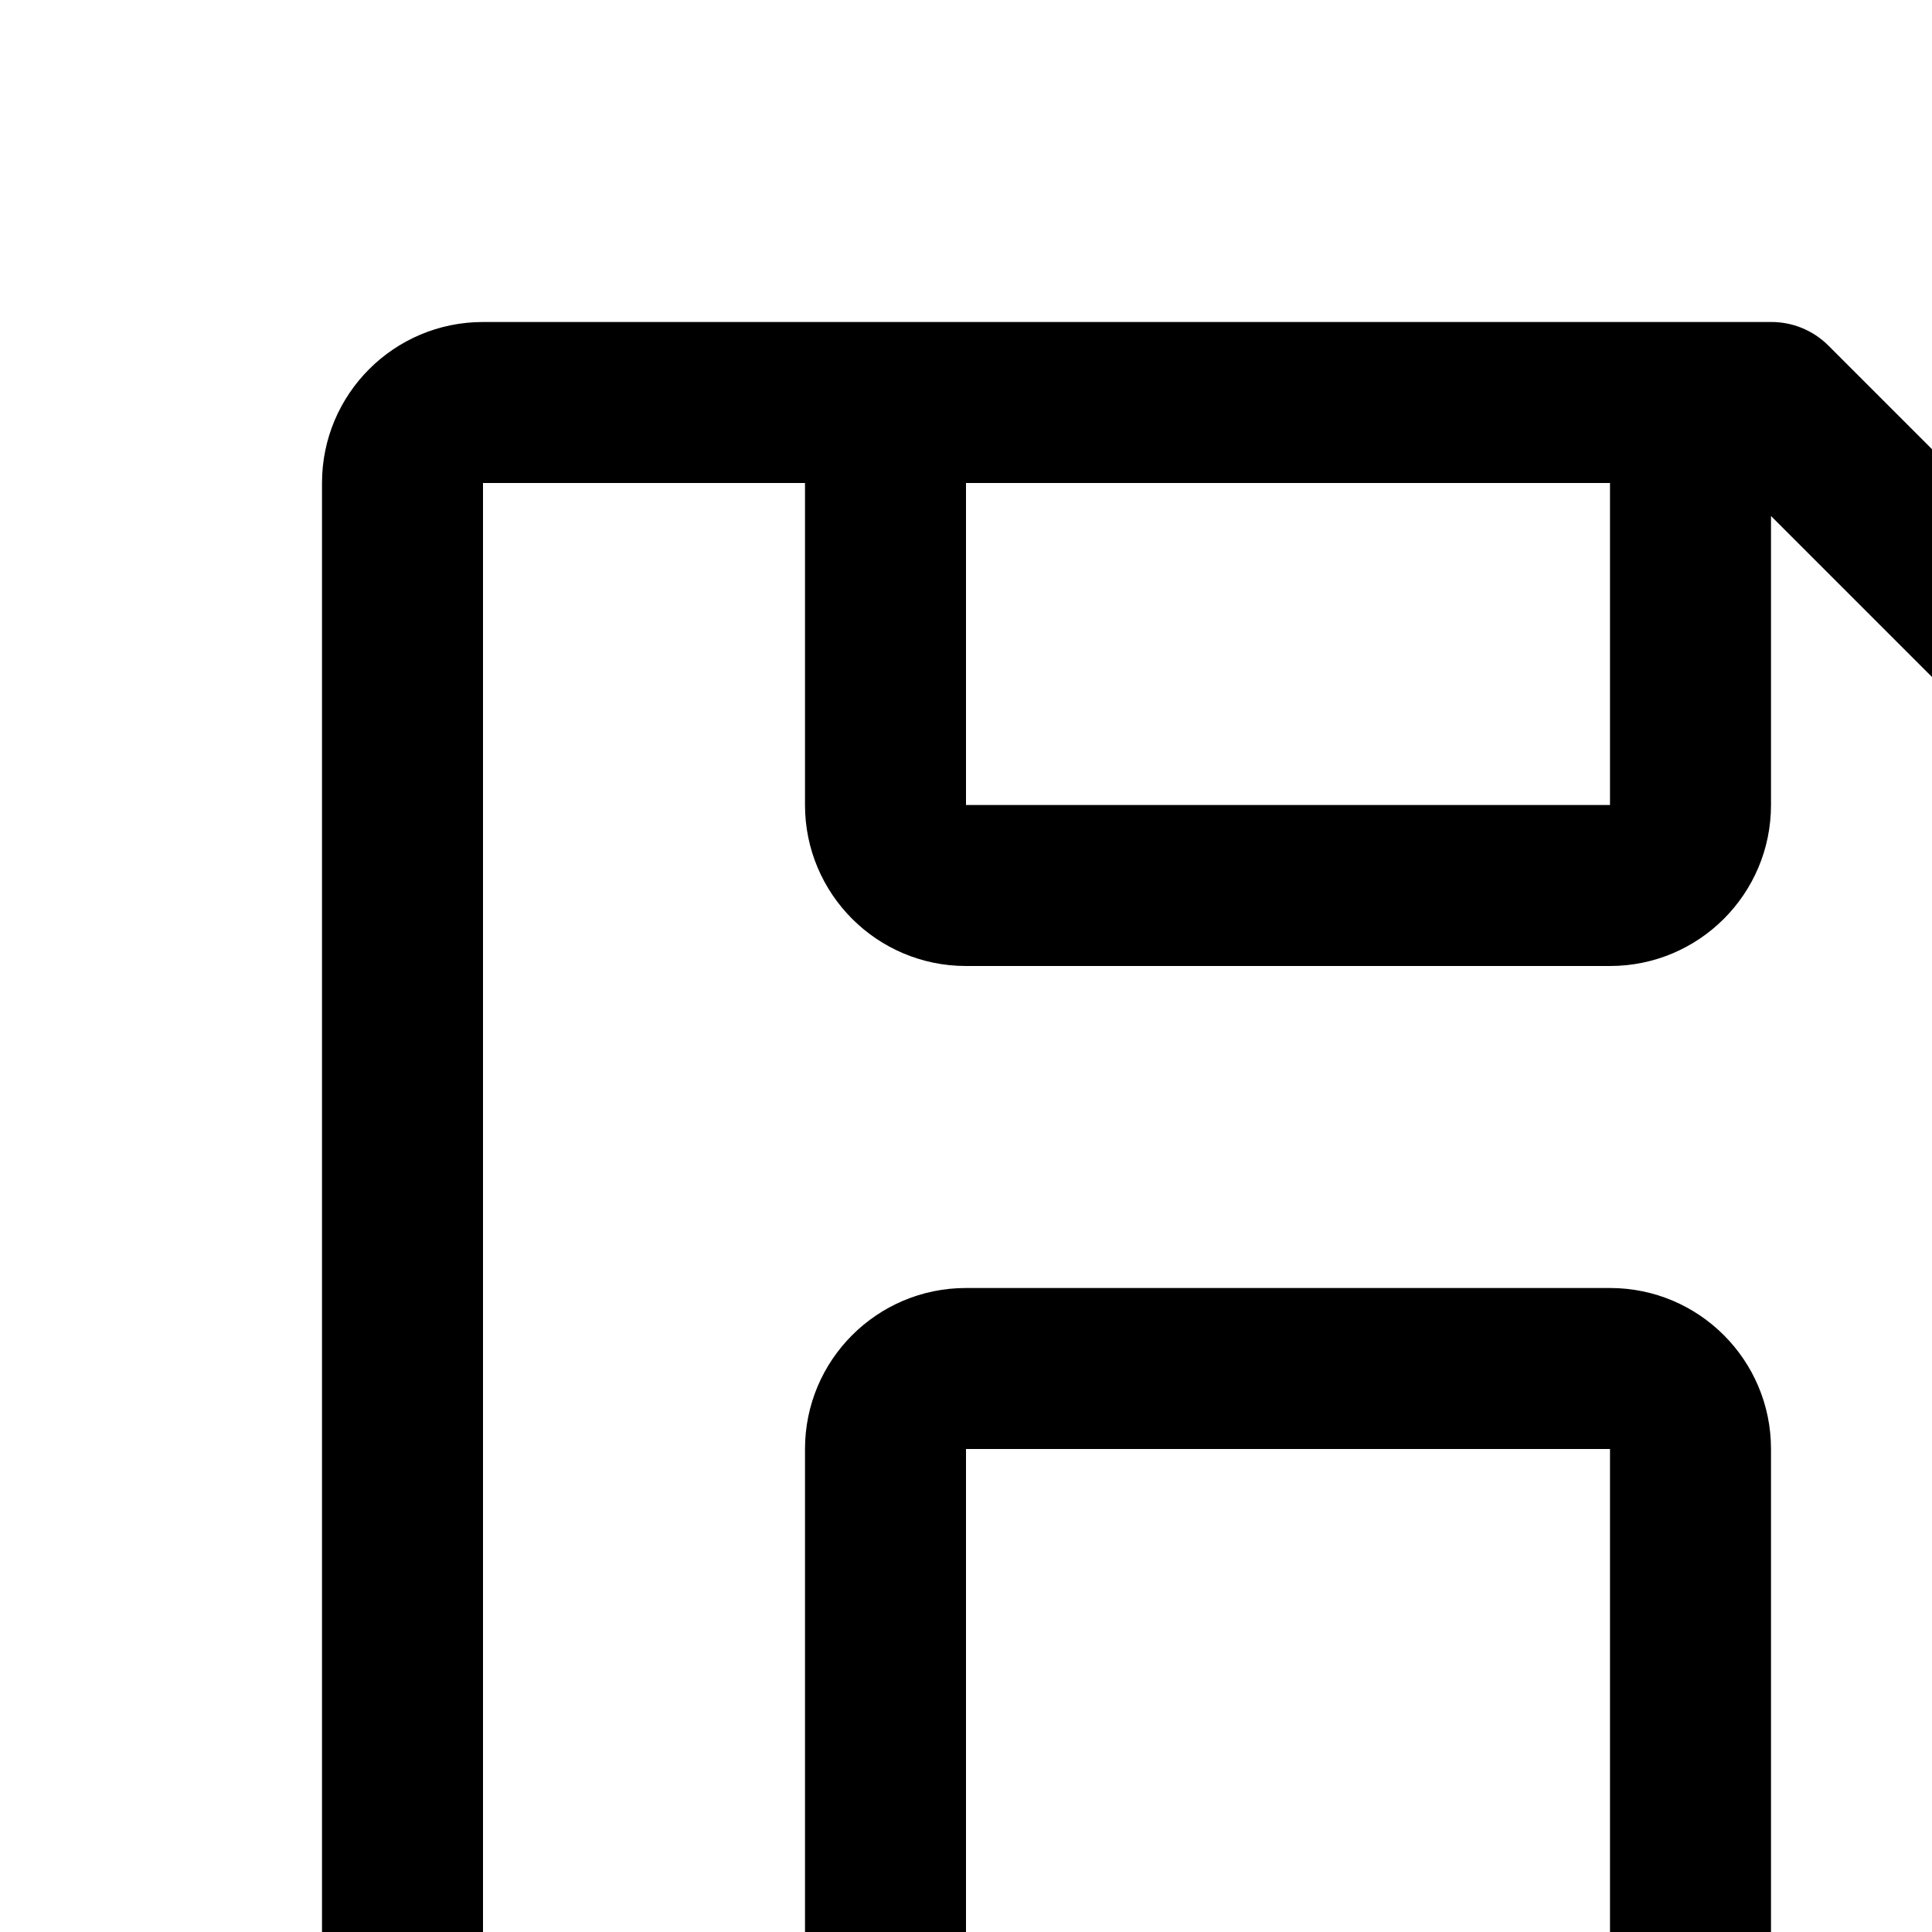
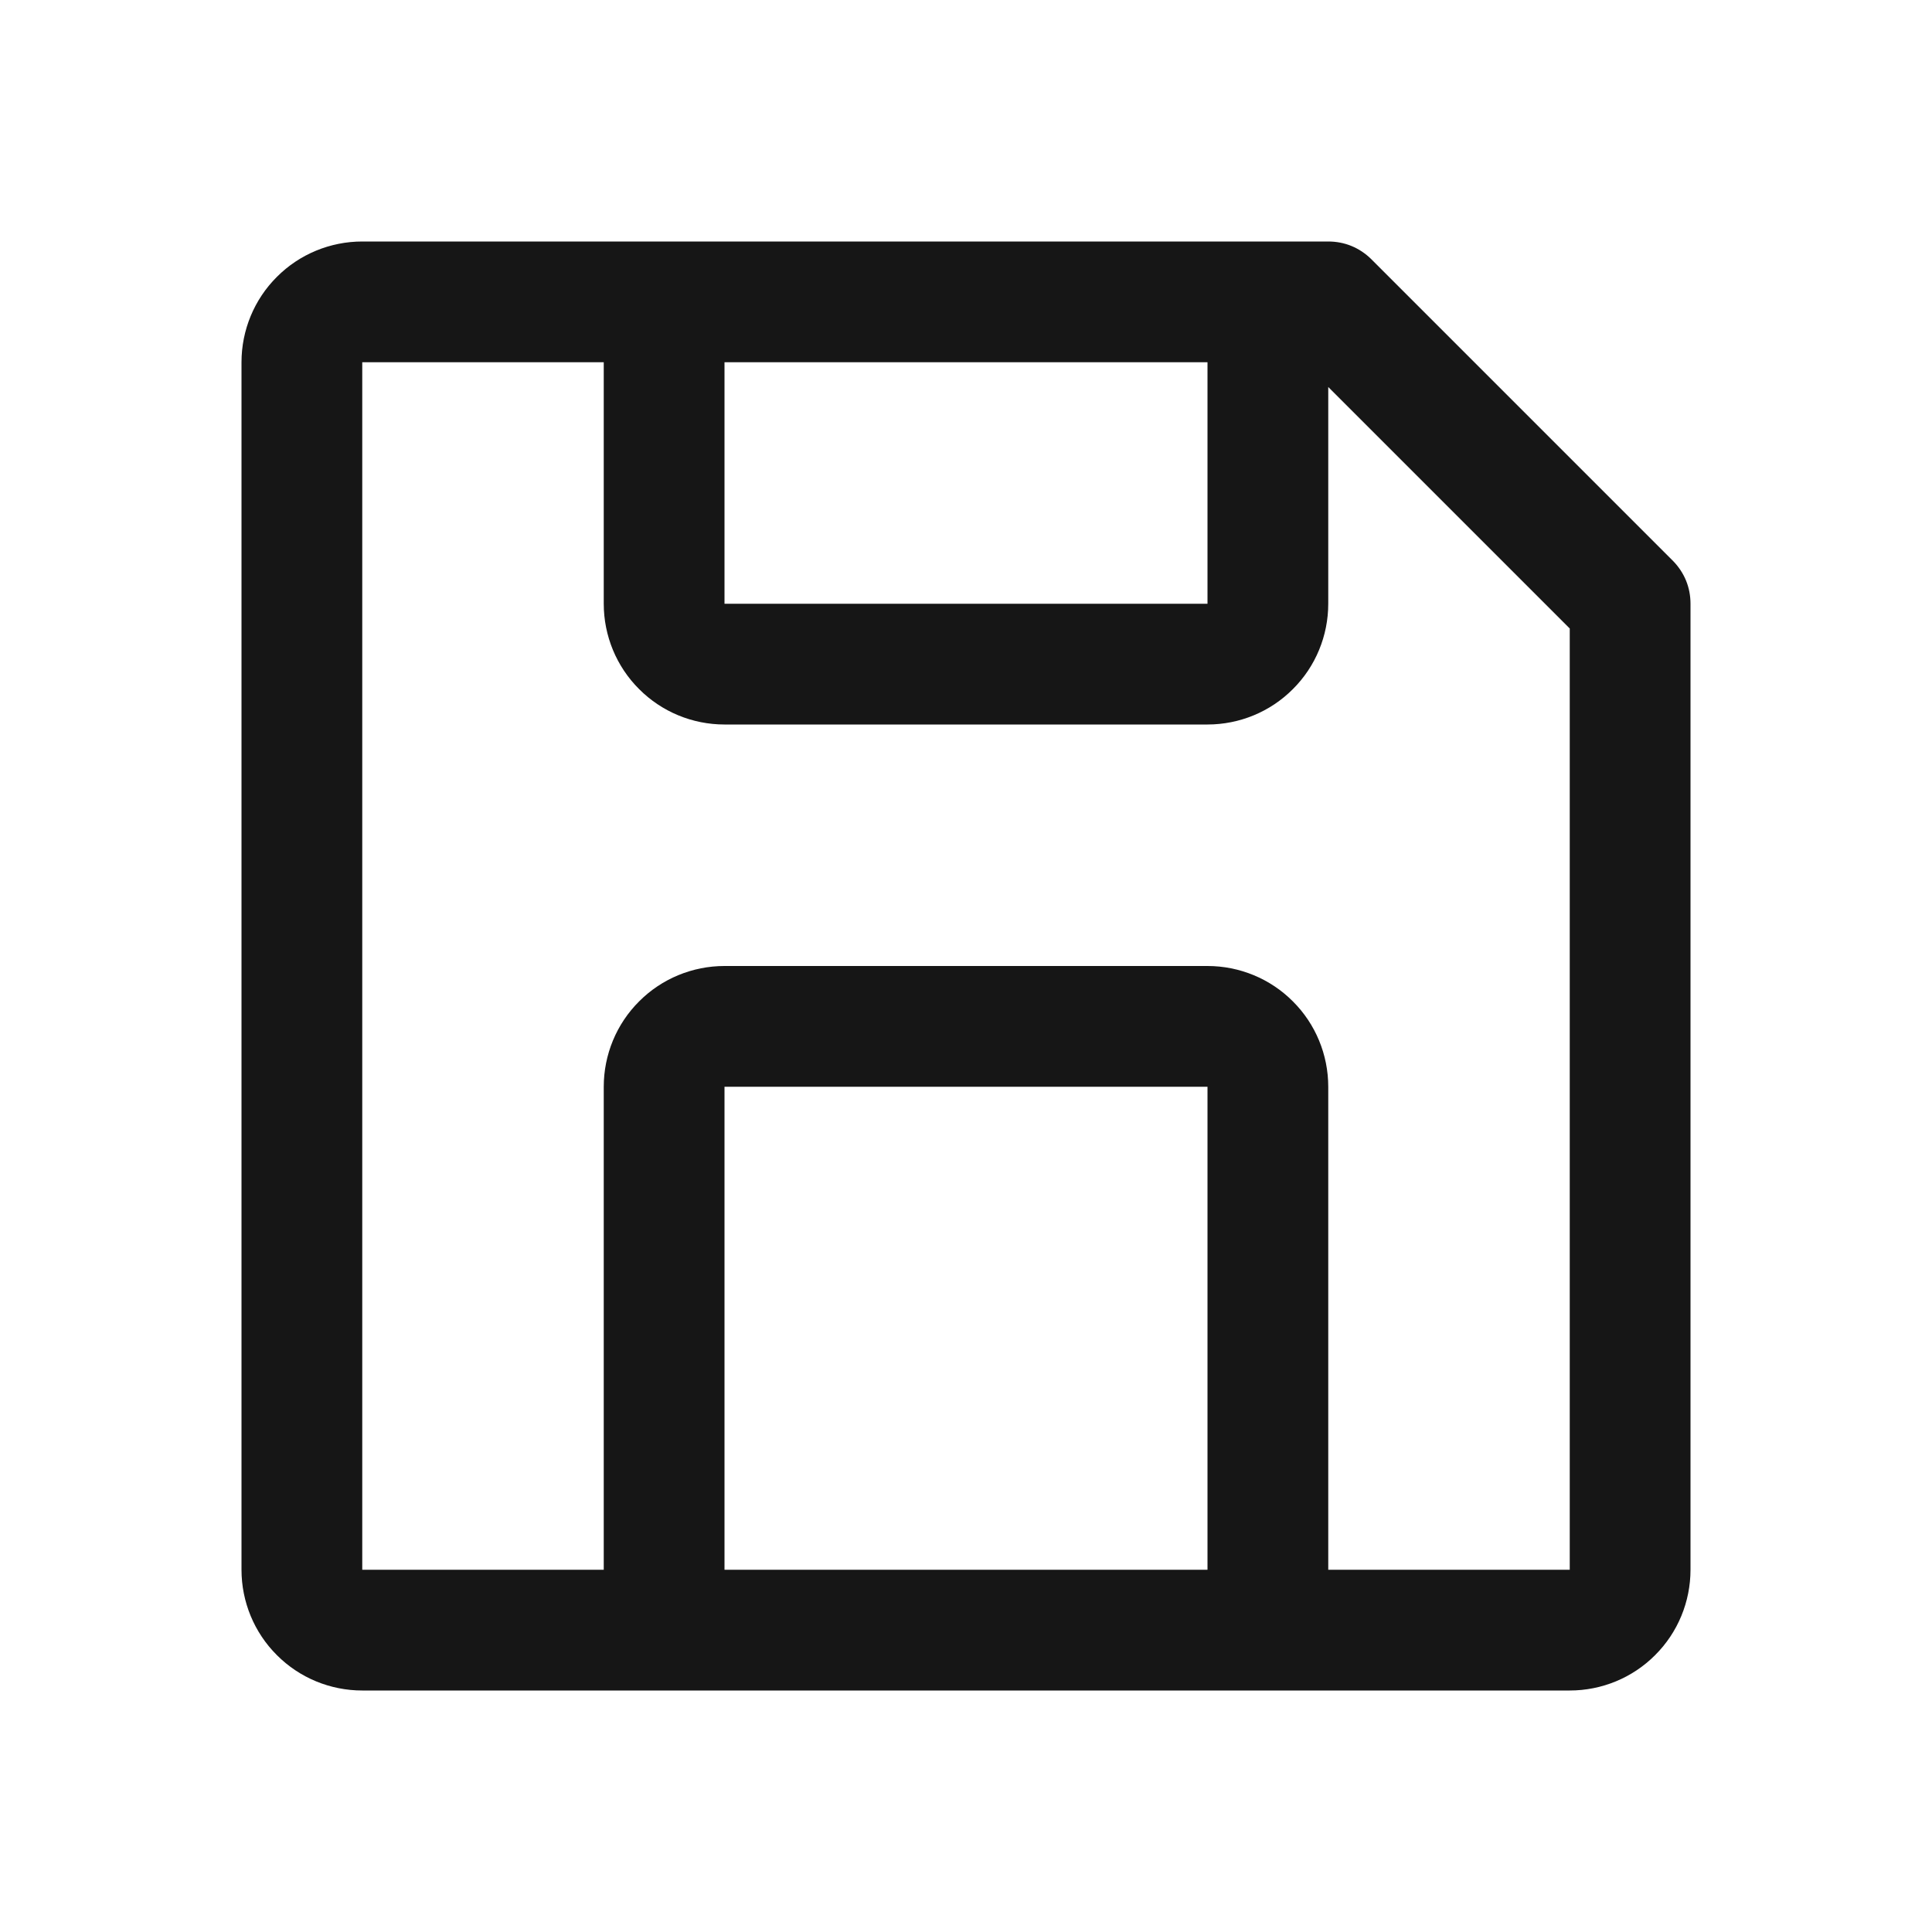
- <svg xmlns="http://www.w3.org/2000/svg">
-   <path d="M27.71,9.29l-5-5A1,1,0,0,0,22,4H6A2,2,0,0,0,4,6V26a2,2,0,0,0,2,2H26a2,2,0,0,0,2-2V10A1,1,0,0,0,27.71,9.29ZM12,6h8v4H12Zm8,20H12V18h8Zm2,0V18a2,2,0,0,0-2-2H12a2,2,0,0,0-2,2v8H6V6h4v4a2,2,0,0,0,2,2h8a2,2,0,0,0,2-2V6.41l4,4V26Z" />
+ <svg xmlns="http://www.w3.org/2000/svg" width="16" height="16" viewBox="0 0 16 16" fill="none">
+   <path d="M13.855 4.645L11.355 2.145C11.308 2.099 11.253 2.062 11.192 2.037C11.131 2.012 11.066 2 11 2H3C2.735 2 2.48 2.105 2.293 2.293C2.105 2.48 2 2.735 2 3V13C2 13.265 2.105 13.52 2.293 13.707C2.48 13.895 2.735 14 3 14H13C13.265 14 13.52 13.895 13.707 13.707C13.895 13.52 14 13.265 14 13V5C14 4.934 13.988 4.869 13.963 4.808C13.938 4.747 13.901 4.692 13.855 4.645ZM6 3H10V5H6V3ZM10 13H6V9H10V13ZM11 13V9C11 8.735 10.895 8.48 10.707 8.293C10.52 8.105 10.265 8 10 8H6C5.735 8 5.48 8.105 5.293 8.293C5.105 8.48 5 8.735 5 9V13H3V3H5V5C5 5.265 5.105 5.52 5.293 5.707C5.48 5.895 5.735 6 6 6H10C10.265 6 10.52 5.895 10.707 5.707C10.895 5.52 11 5.265 11 5V3.205L13 5.205V13H11Z" fill="#161616" />
</svg>
